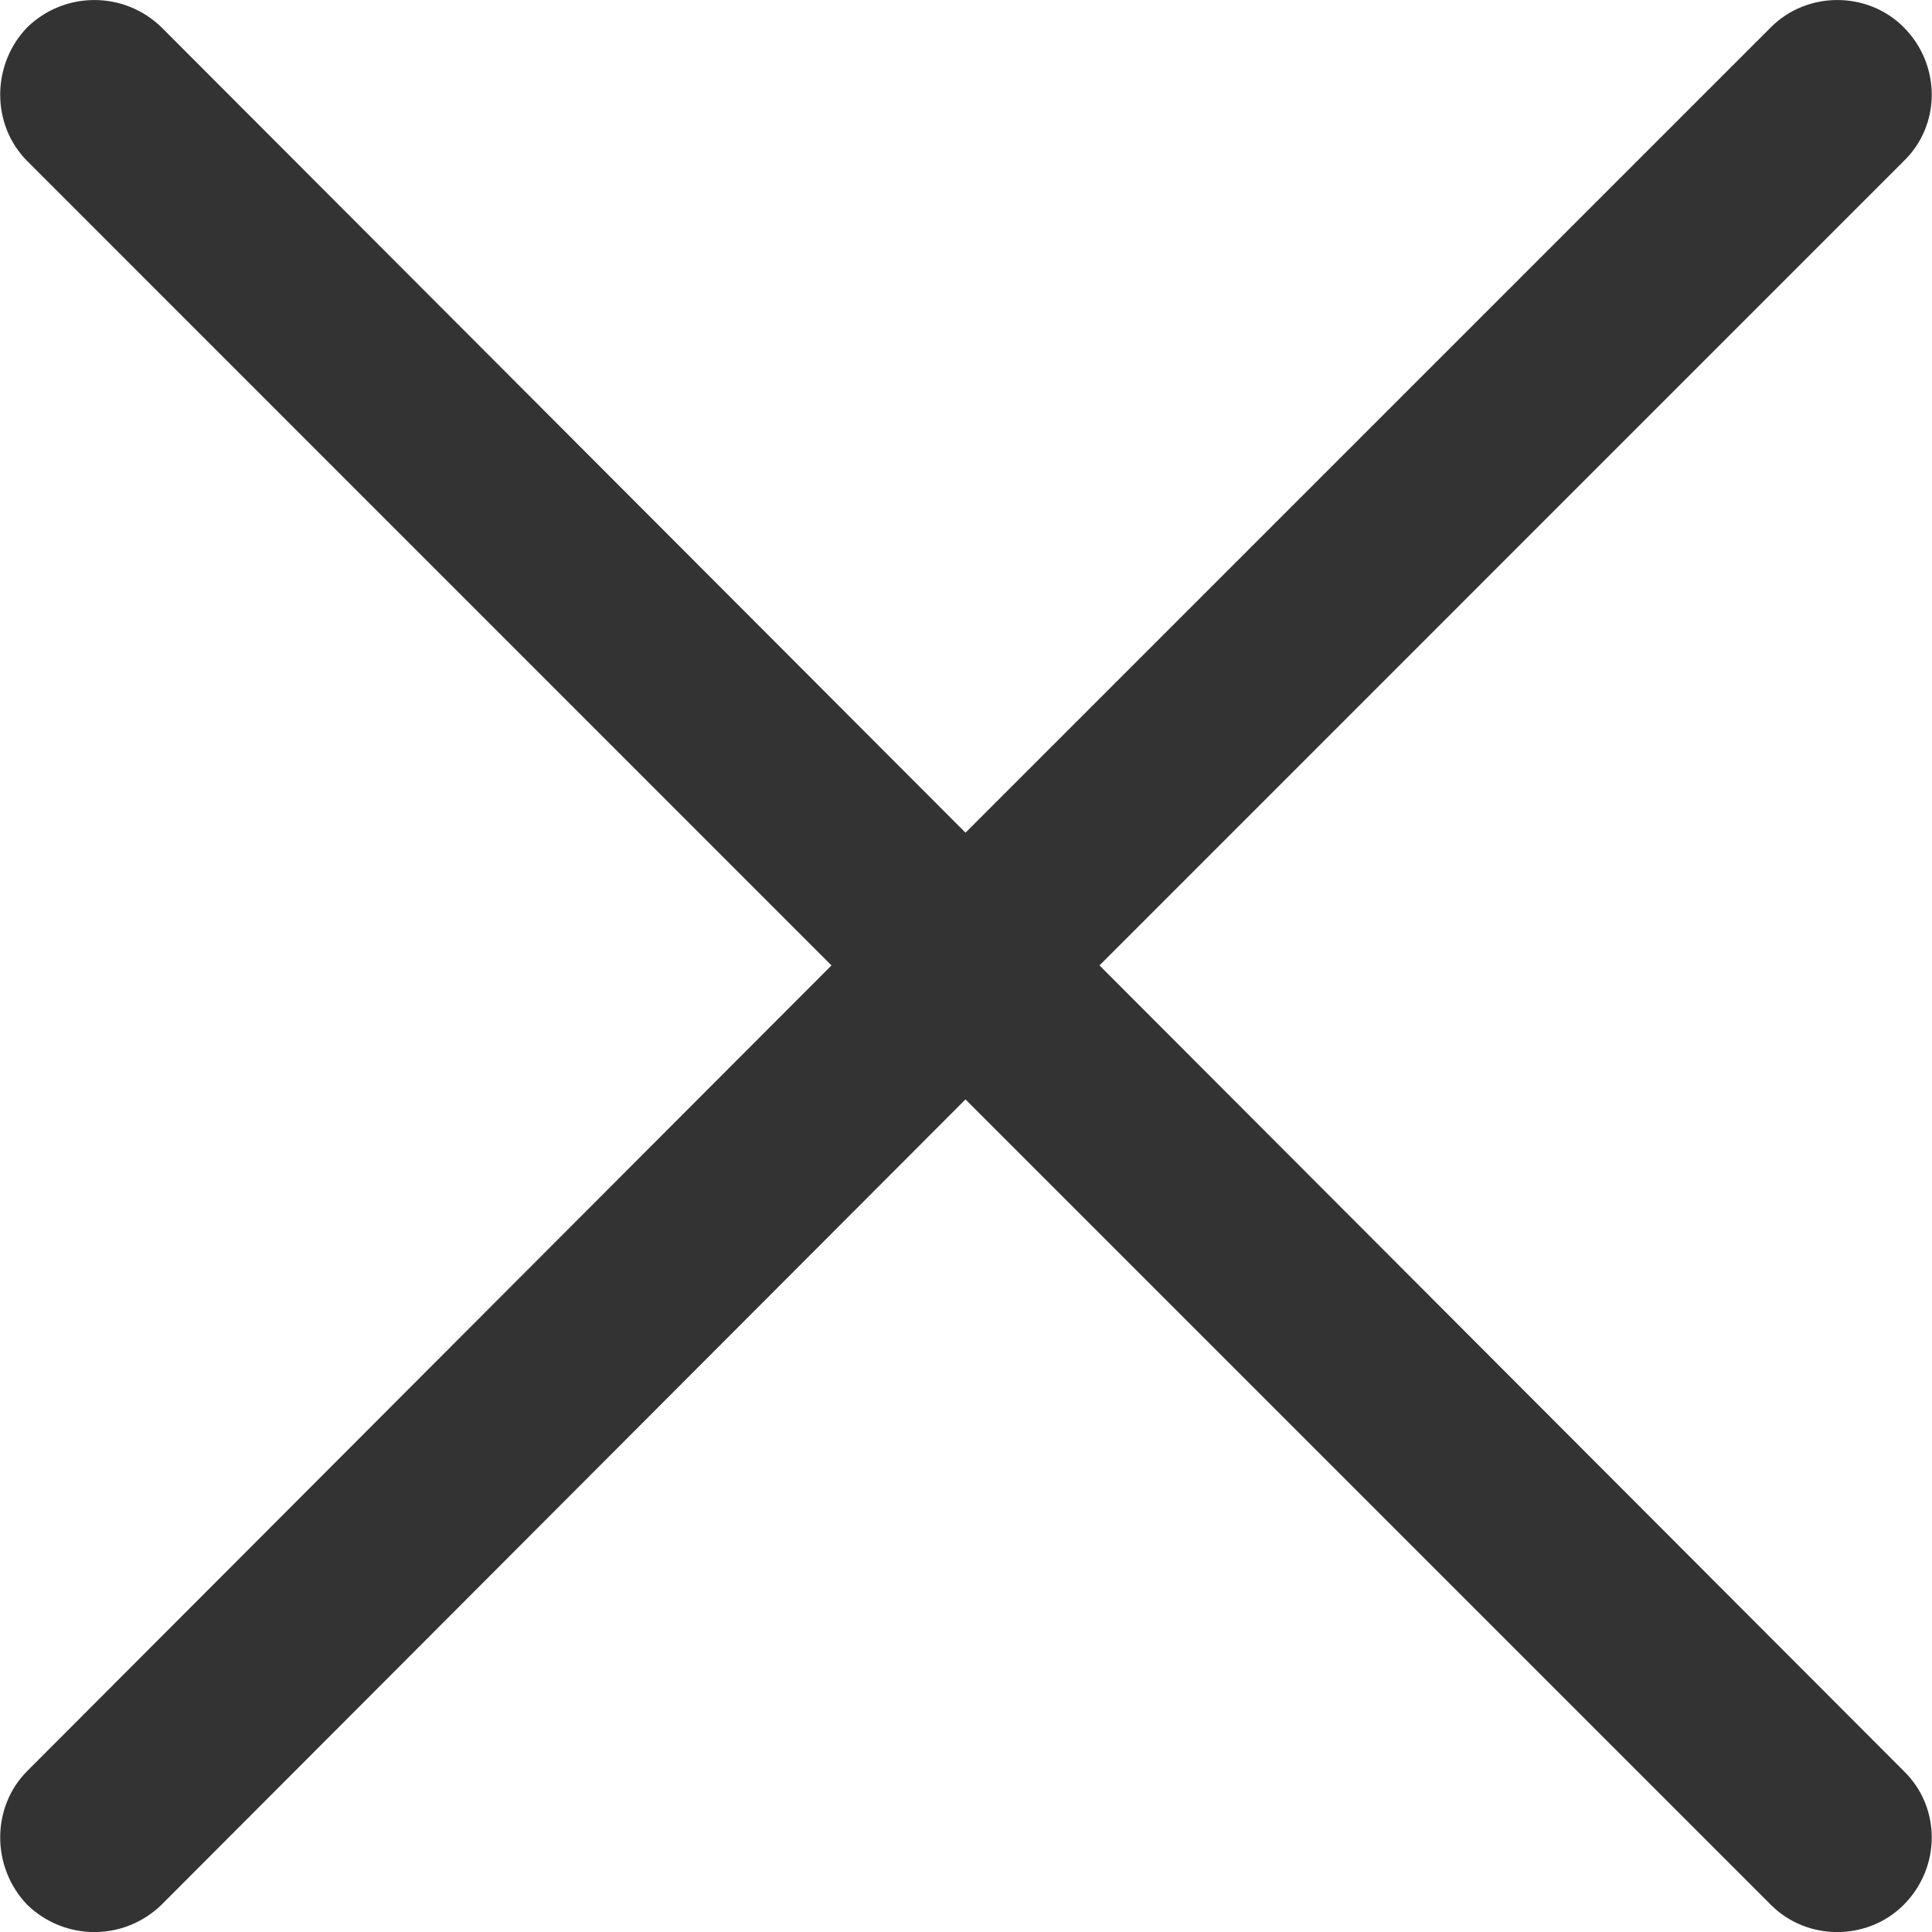
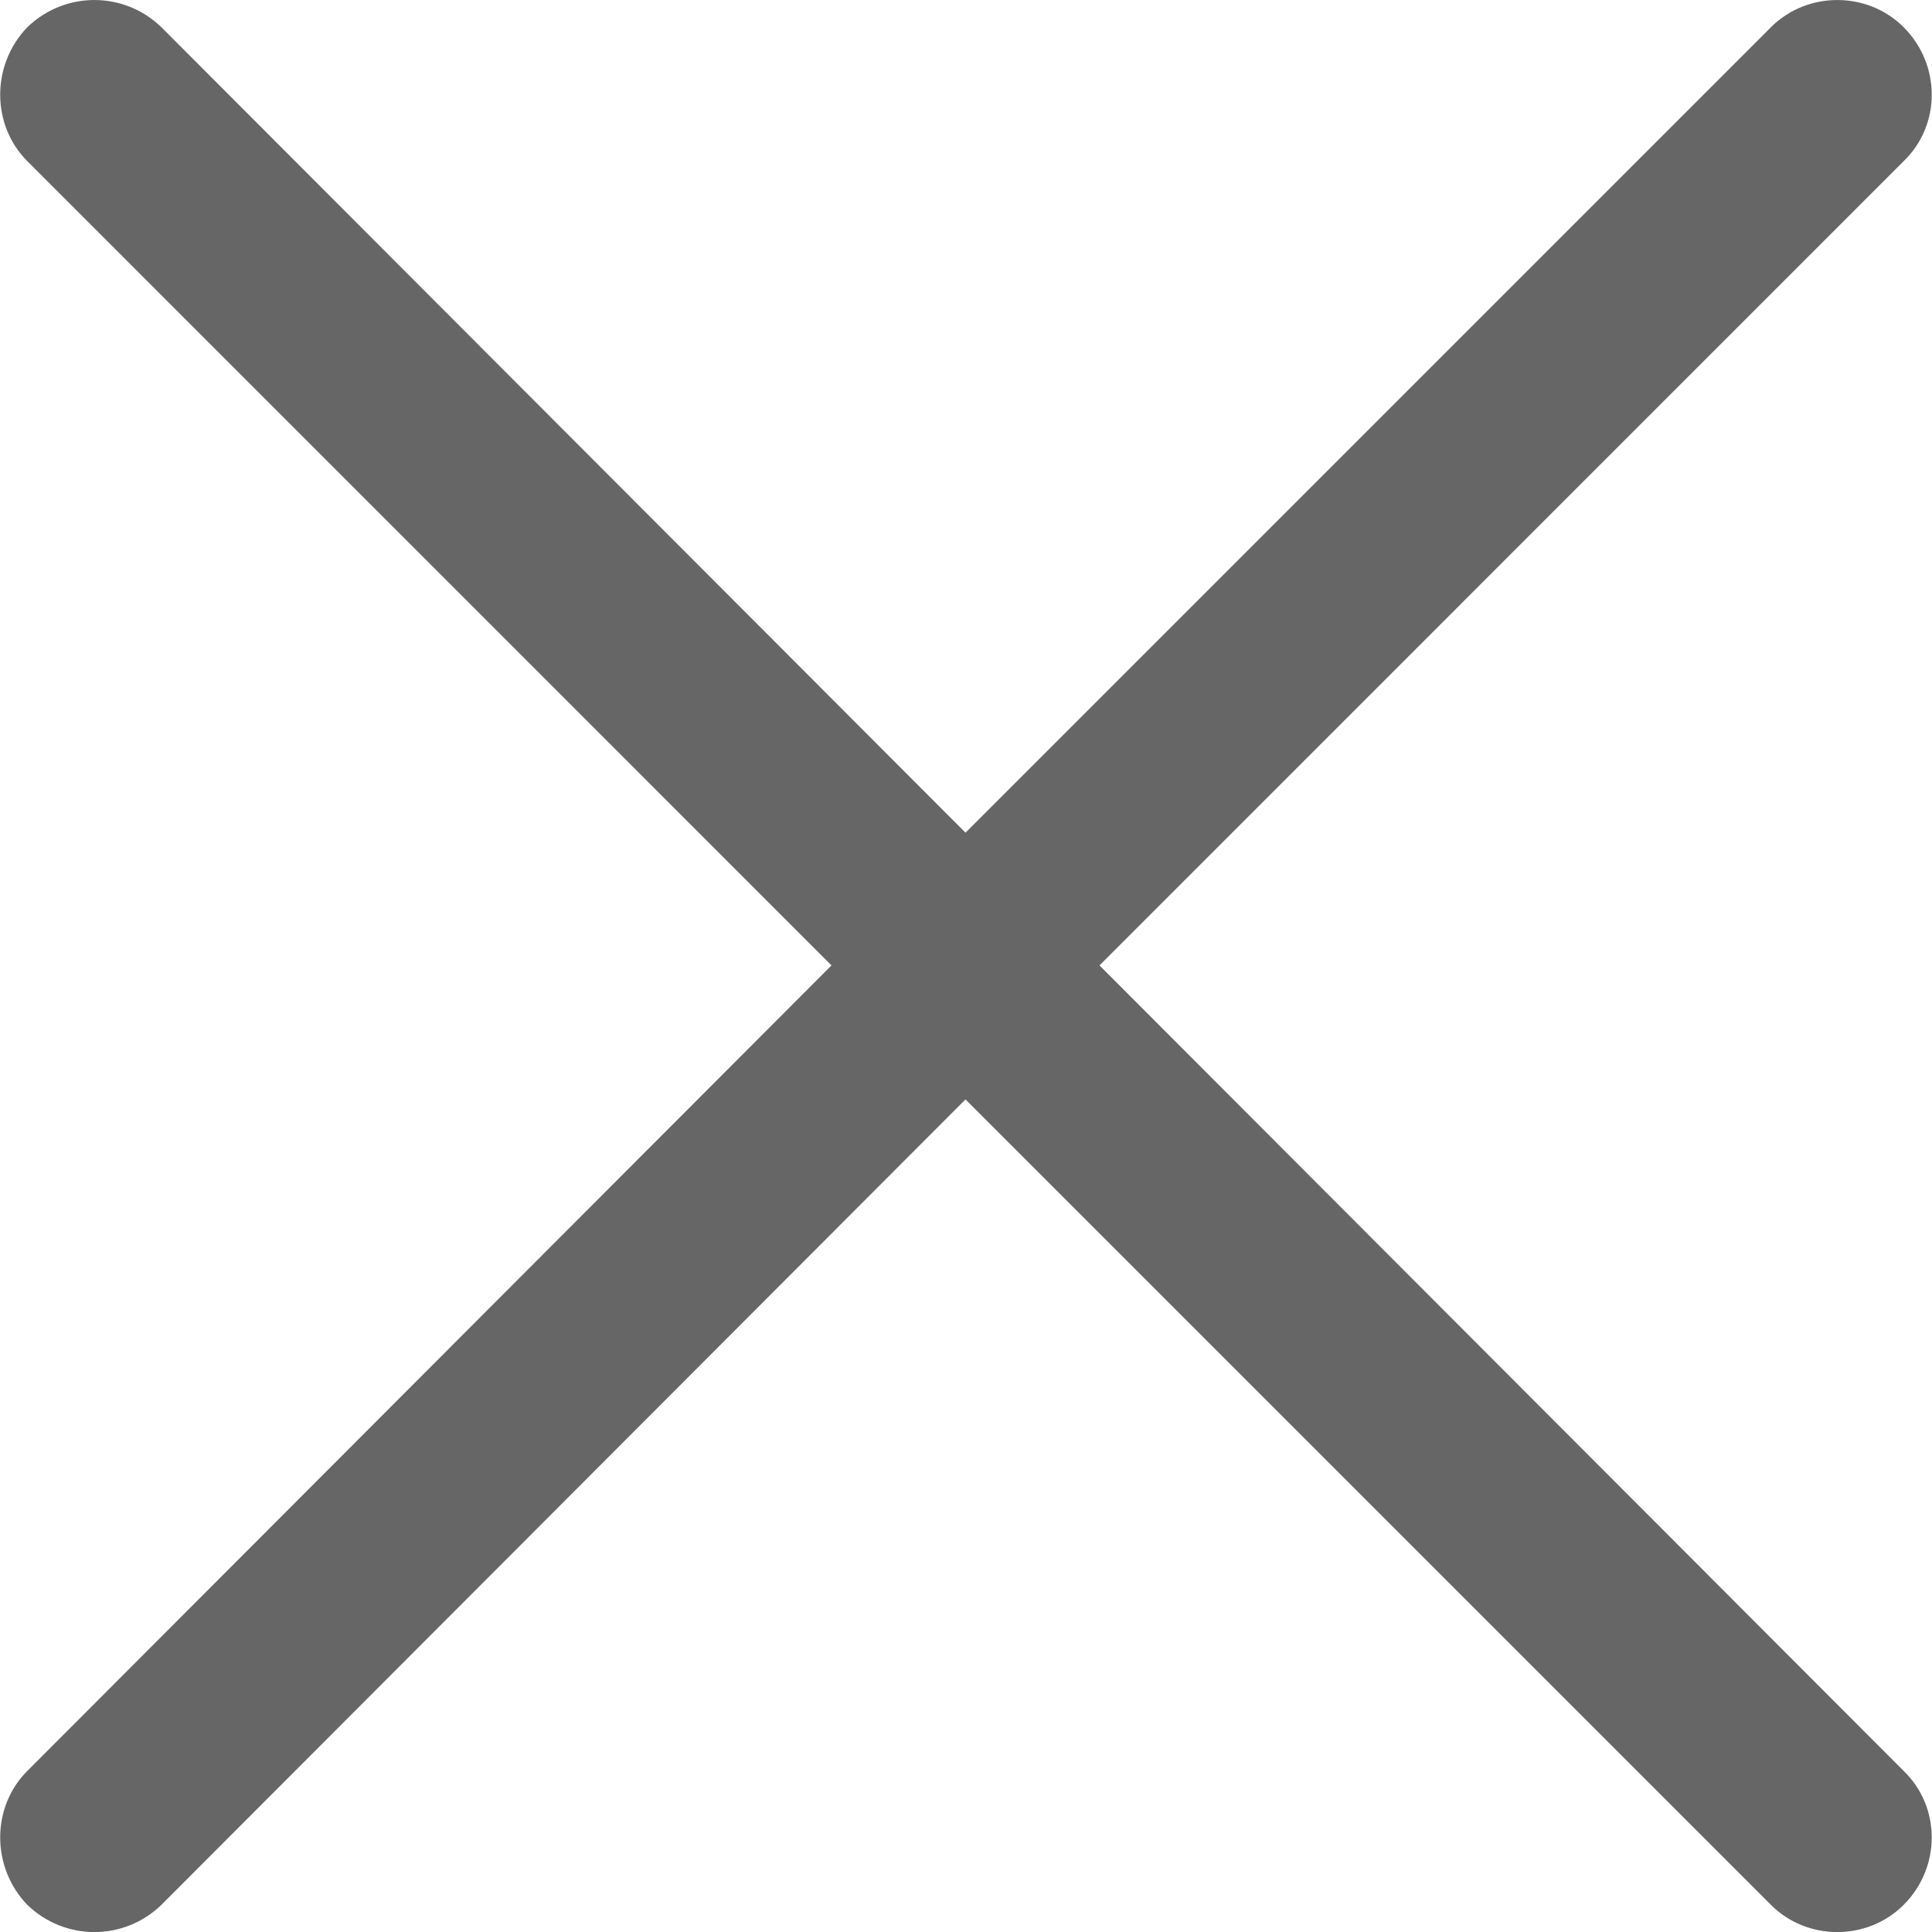
- <svg xmlns="http://www.w3.org/2000/svg" version="1.1" id="cross" x="0px" y="0px" viewBox="0 0 22.88 22.88" xml:space="preserve" fill="#333">
+ <svg xmlns="http://www.w3.org/2000/svg" version="1.1" id="cross" x="0px" y="0px" viewBox="0 0 22.88 22.88" xml:space="preserve" fill="#666">
  <path d="M0.324,1.909c-0.429-0.429-0.429-1.143,0-1.587c0.444-0.429,1.143-0.429,1.587,0l9.523,9.539  l9.539-9.539c0.429-0.429,1.143-0.429,1.571,0c0.444,0.444,0.444,1.159,0,1.587l-9.523,9.524l9.523,9.539  c0.444,0.429,0.444,1.143,0,1.587c-0.429,0.429-1.143,0.429-1.571,0l-9.539-9.539l-9.523,9.539c-0.444,0.429-1.143,0.429-1.587,0  c-0.429-0.444-0.429-1.159,0-1.587l9.523-9.539L0.324,1.909z" />
</svg>
